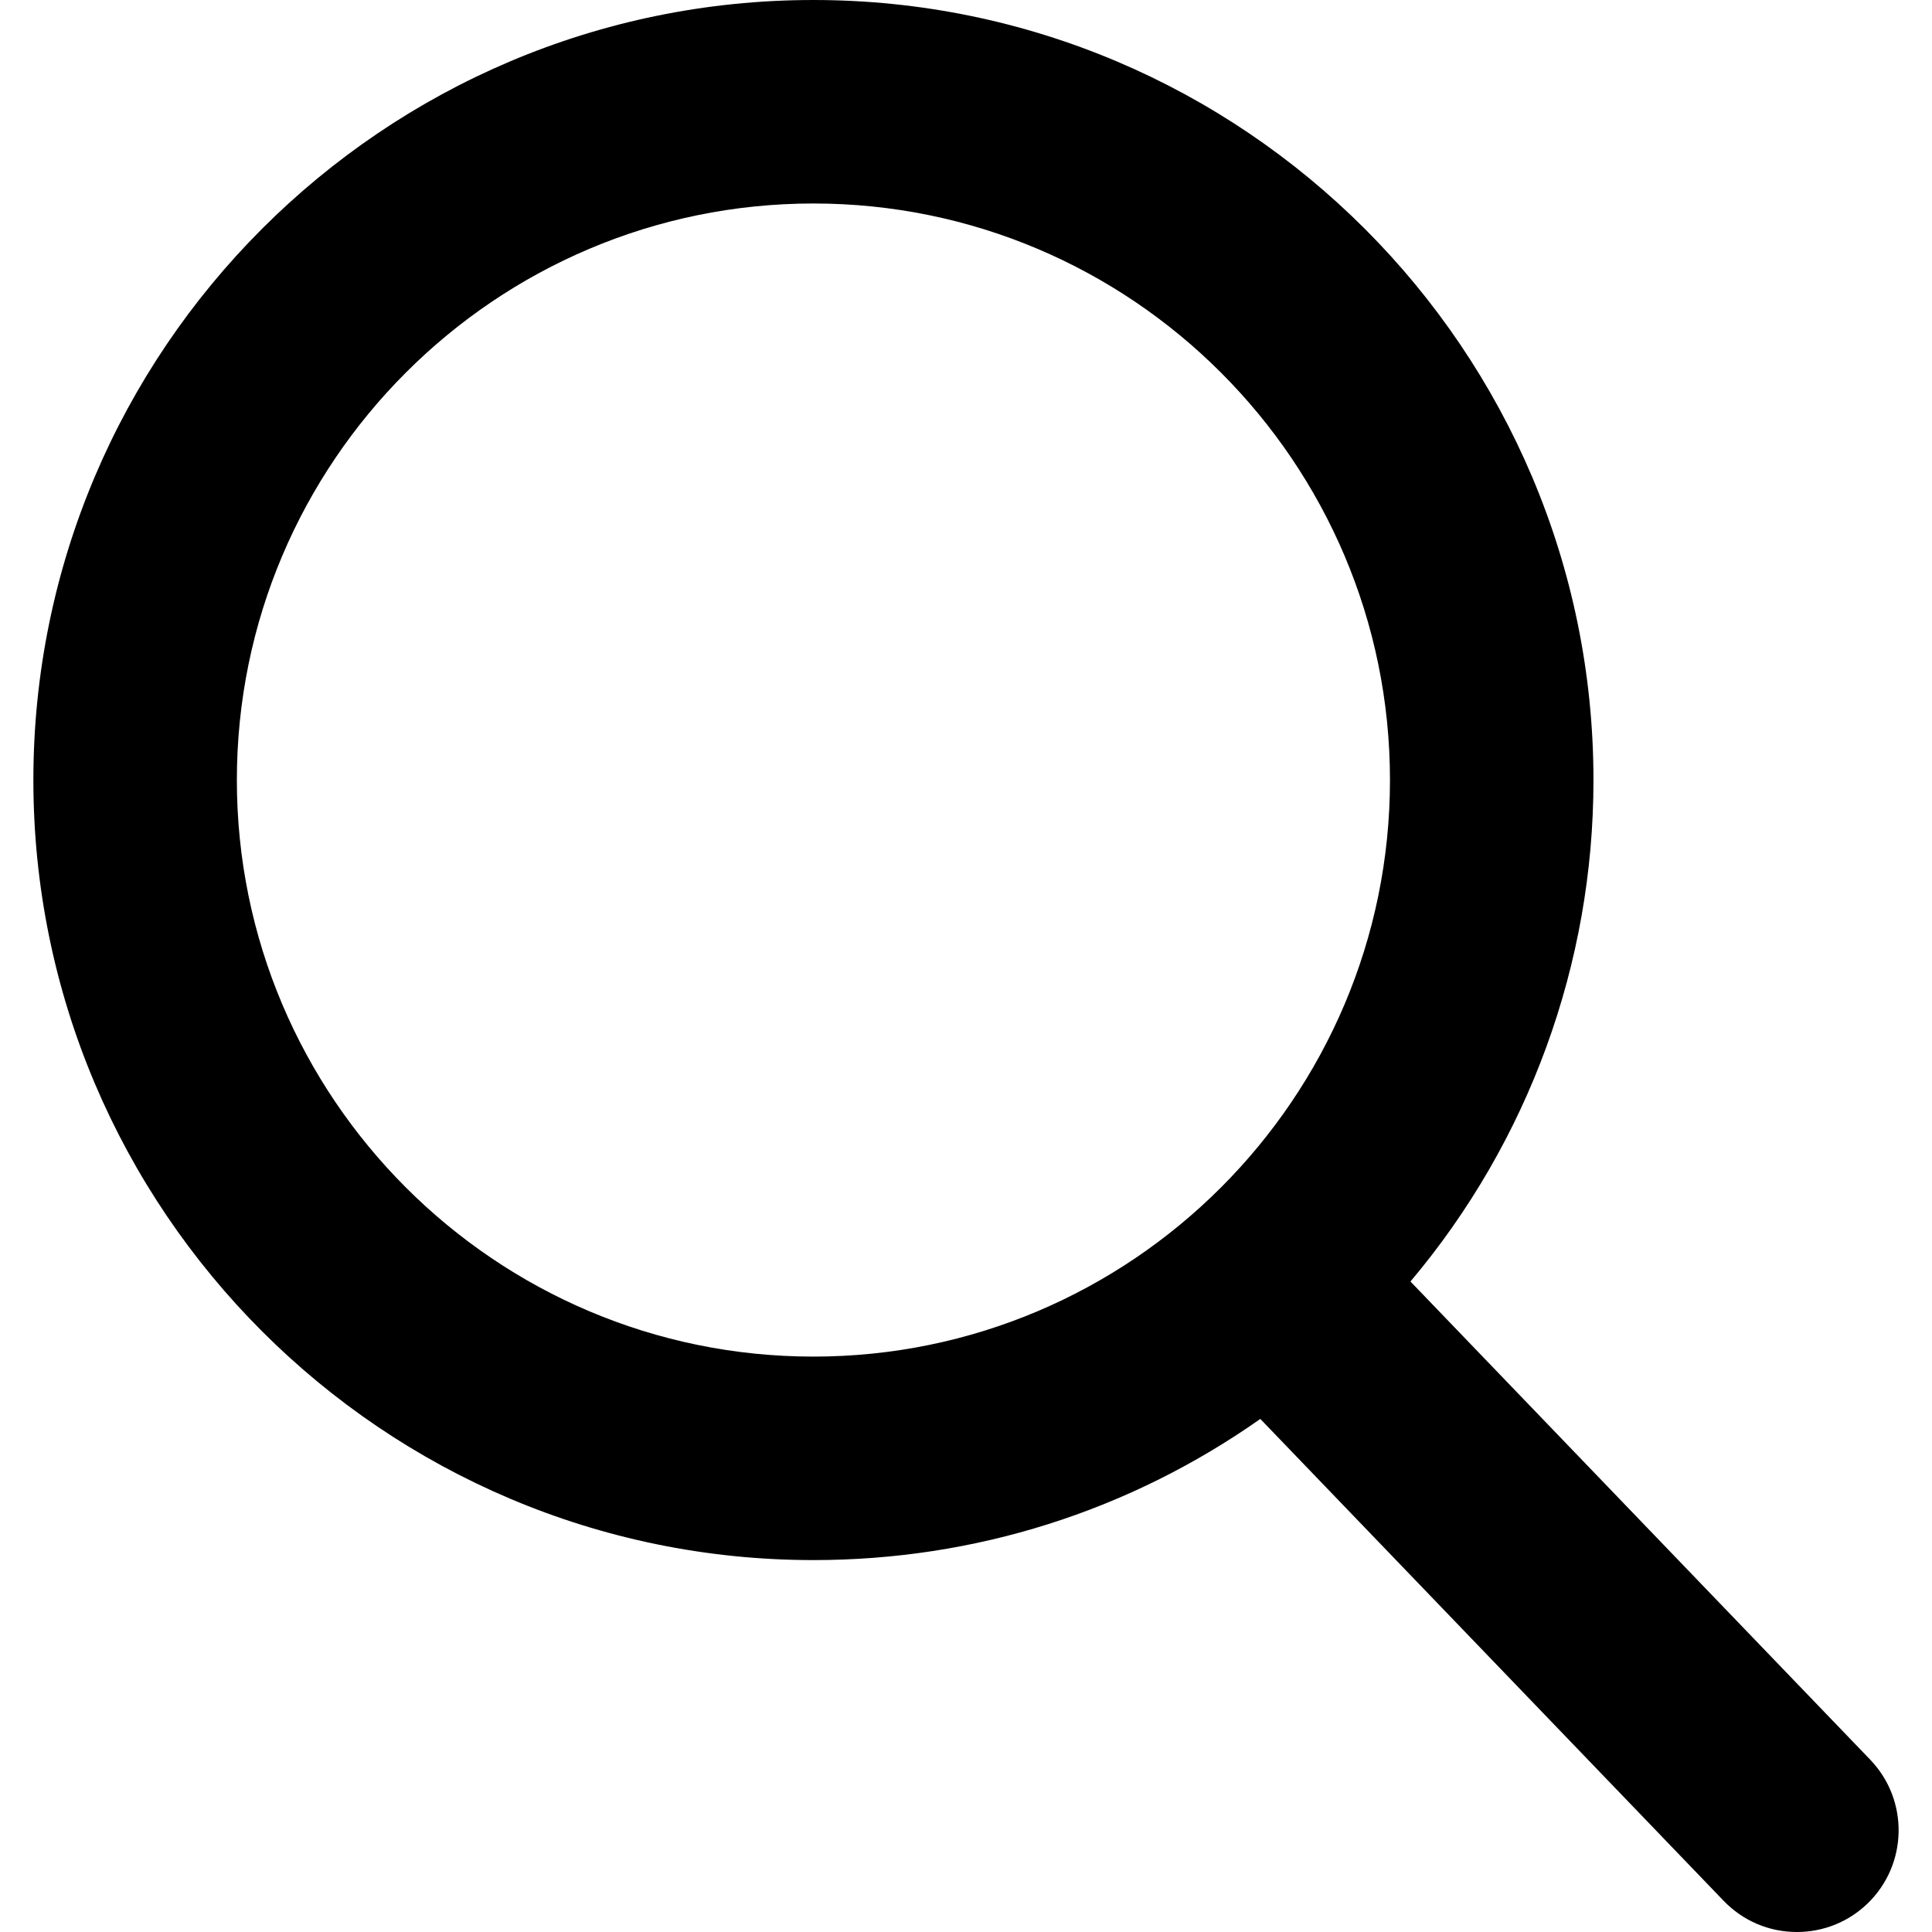
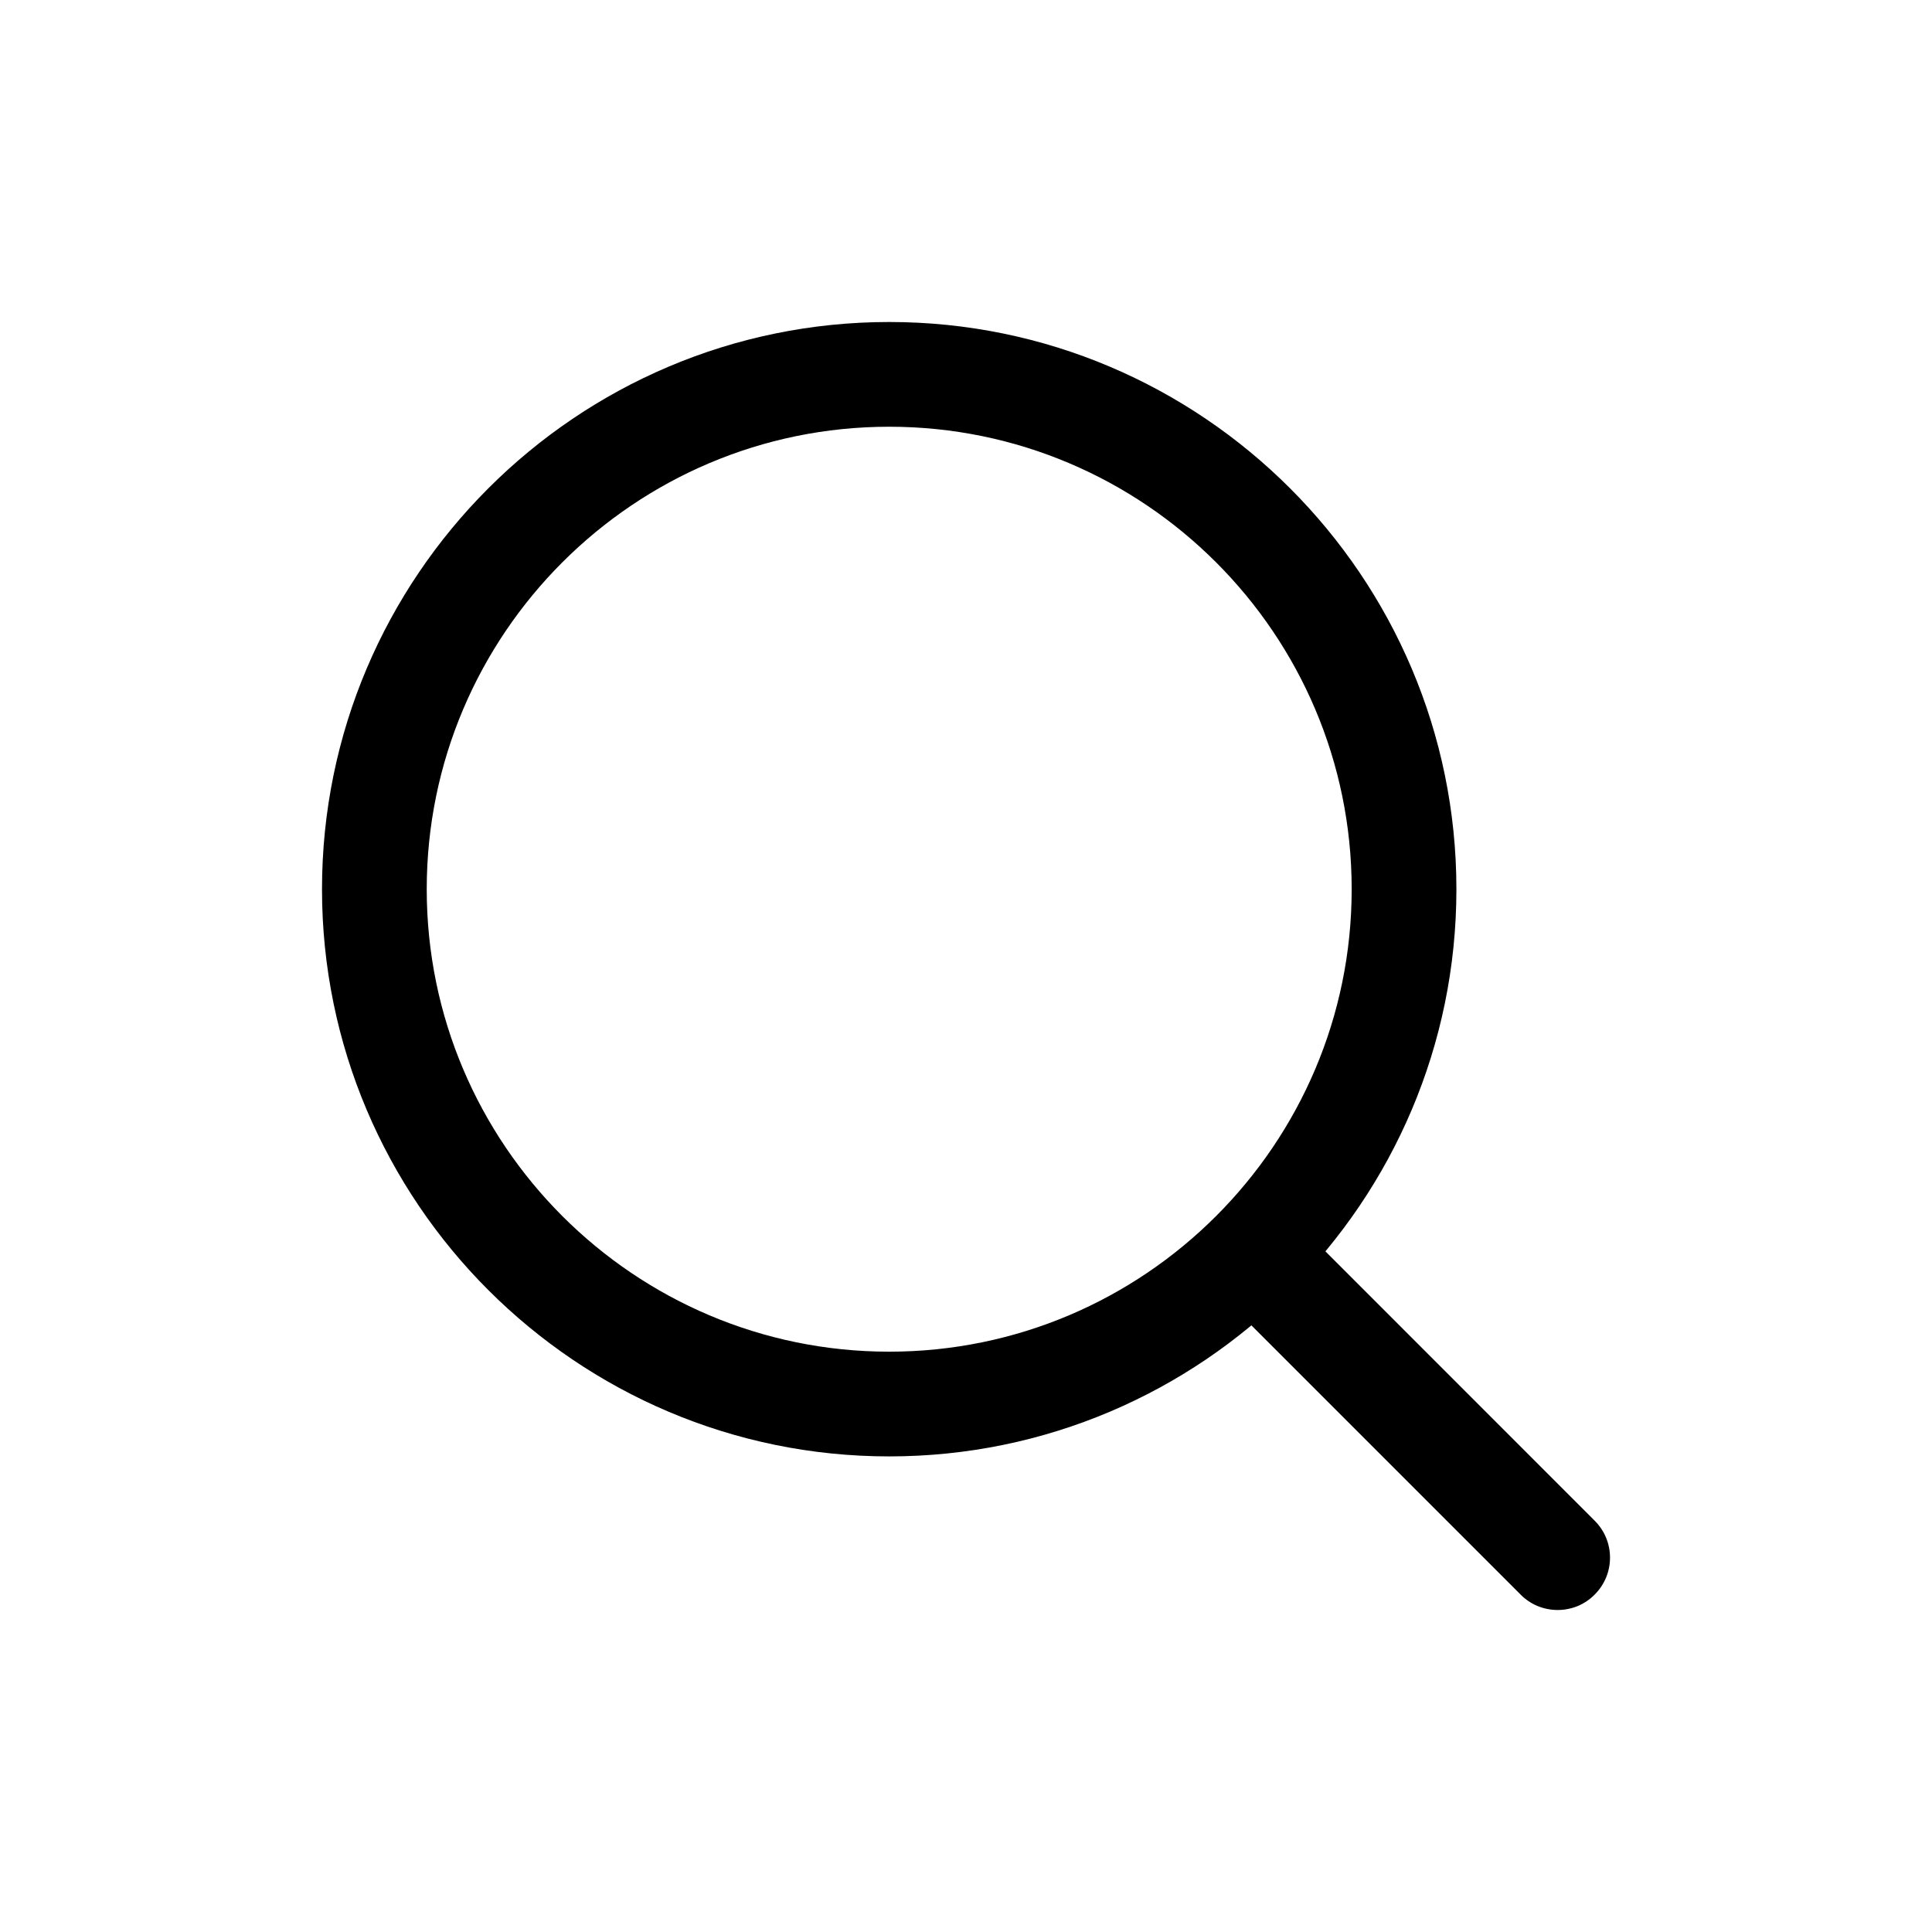
- <svg xmlns="http://www.w3.org/2000/svg" version="1.1" width="16" height="16" x="0" y="0" viewBox="0 0 56.966 56.966" style="enable-background:new 0 0 512 512" xml:space="preserve" class="">
-   <g>
-     <path d="M55.146 51.887 41.588 37.786A22.926 22.926 0 0 0 46.984 23c0-12.682-10.318-23-23-23s-23 10.318-23 23 10.318 23 23 23c4.761 0 9.298-1.436 13.177-4.162l13.661 14.208c.571.593 1.339.92 2.162.92.779 0 1.518-.297 2.079-.837a3.004 3.004 0 0 0 .083-4.242zM23.984 6c9.374 0 17 7.626 17 17s-7.626 17-17 17-17-7.626-17-17 7.626-17 17-17z" fill="#000000" opacity="1" data-original="#000000" class="" />
-   </g>
+ <svg width="24" height="24" viewBox="0 0 24 24">
+   <path d="M11.046 4C7.161 4 4 7.161 4 11.046C4 14.931 7.161 18.092 11.046 18.092C14.931 18.092 18.092 14.931 18.092 11.046C18.092 7.161 14.931 4 11.046 4ZM11.046 16.791C7.878 16.791 5.301 14.214 5.301 11.046C5.301 7.878 7.878 5.301 11.046 5.301C14.214 5.301 16.791 7.878 16.791 11.046C16.791 14.214 14.214 16.791 11.046 16.791Z" />
+   <path d="M19.809 18.89L16.081 15.161C15.826 14.907 15.415 14.907 15.161 15.161C14.907 15.415 14.907 15.826 15.161 16.08L18.89 19.809C18.95 19.87 19.022 19.918 19.101 19.951C19.18 19.983 19.264 20 19.35 20C19.435 20 19.52 19.983 19.599 19.951C19.677 19.918 19.749 19.87 19.809 19.809C20.064 19.555 20.064 19.144 19.809 18.89Z" />
</svg>
